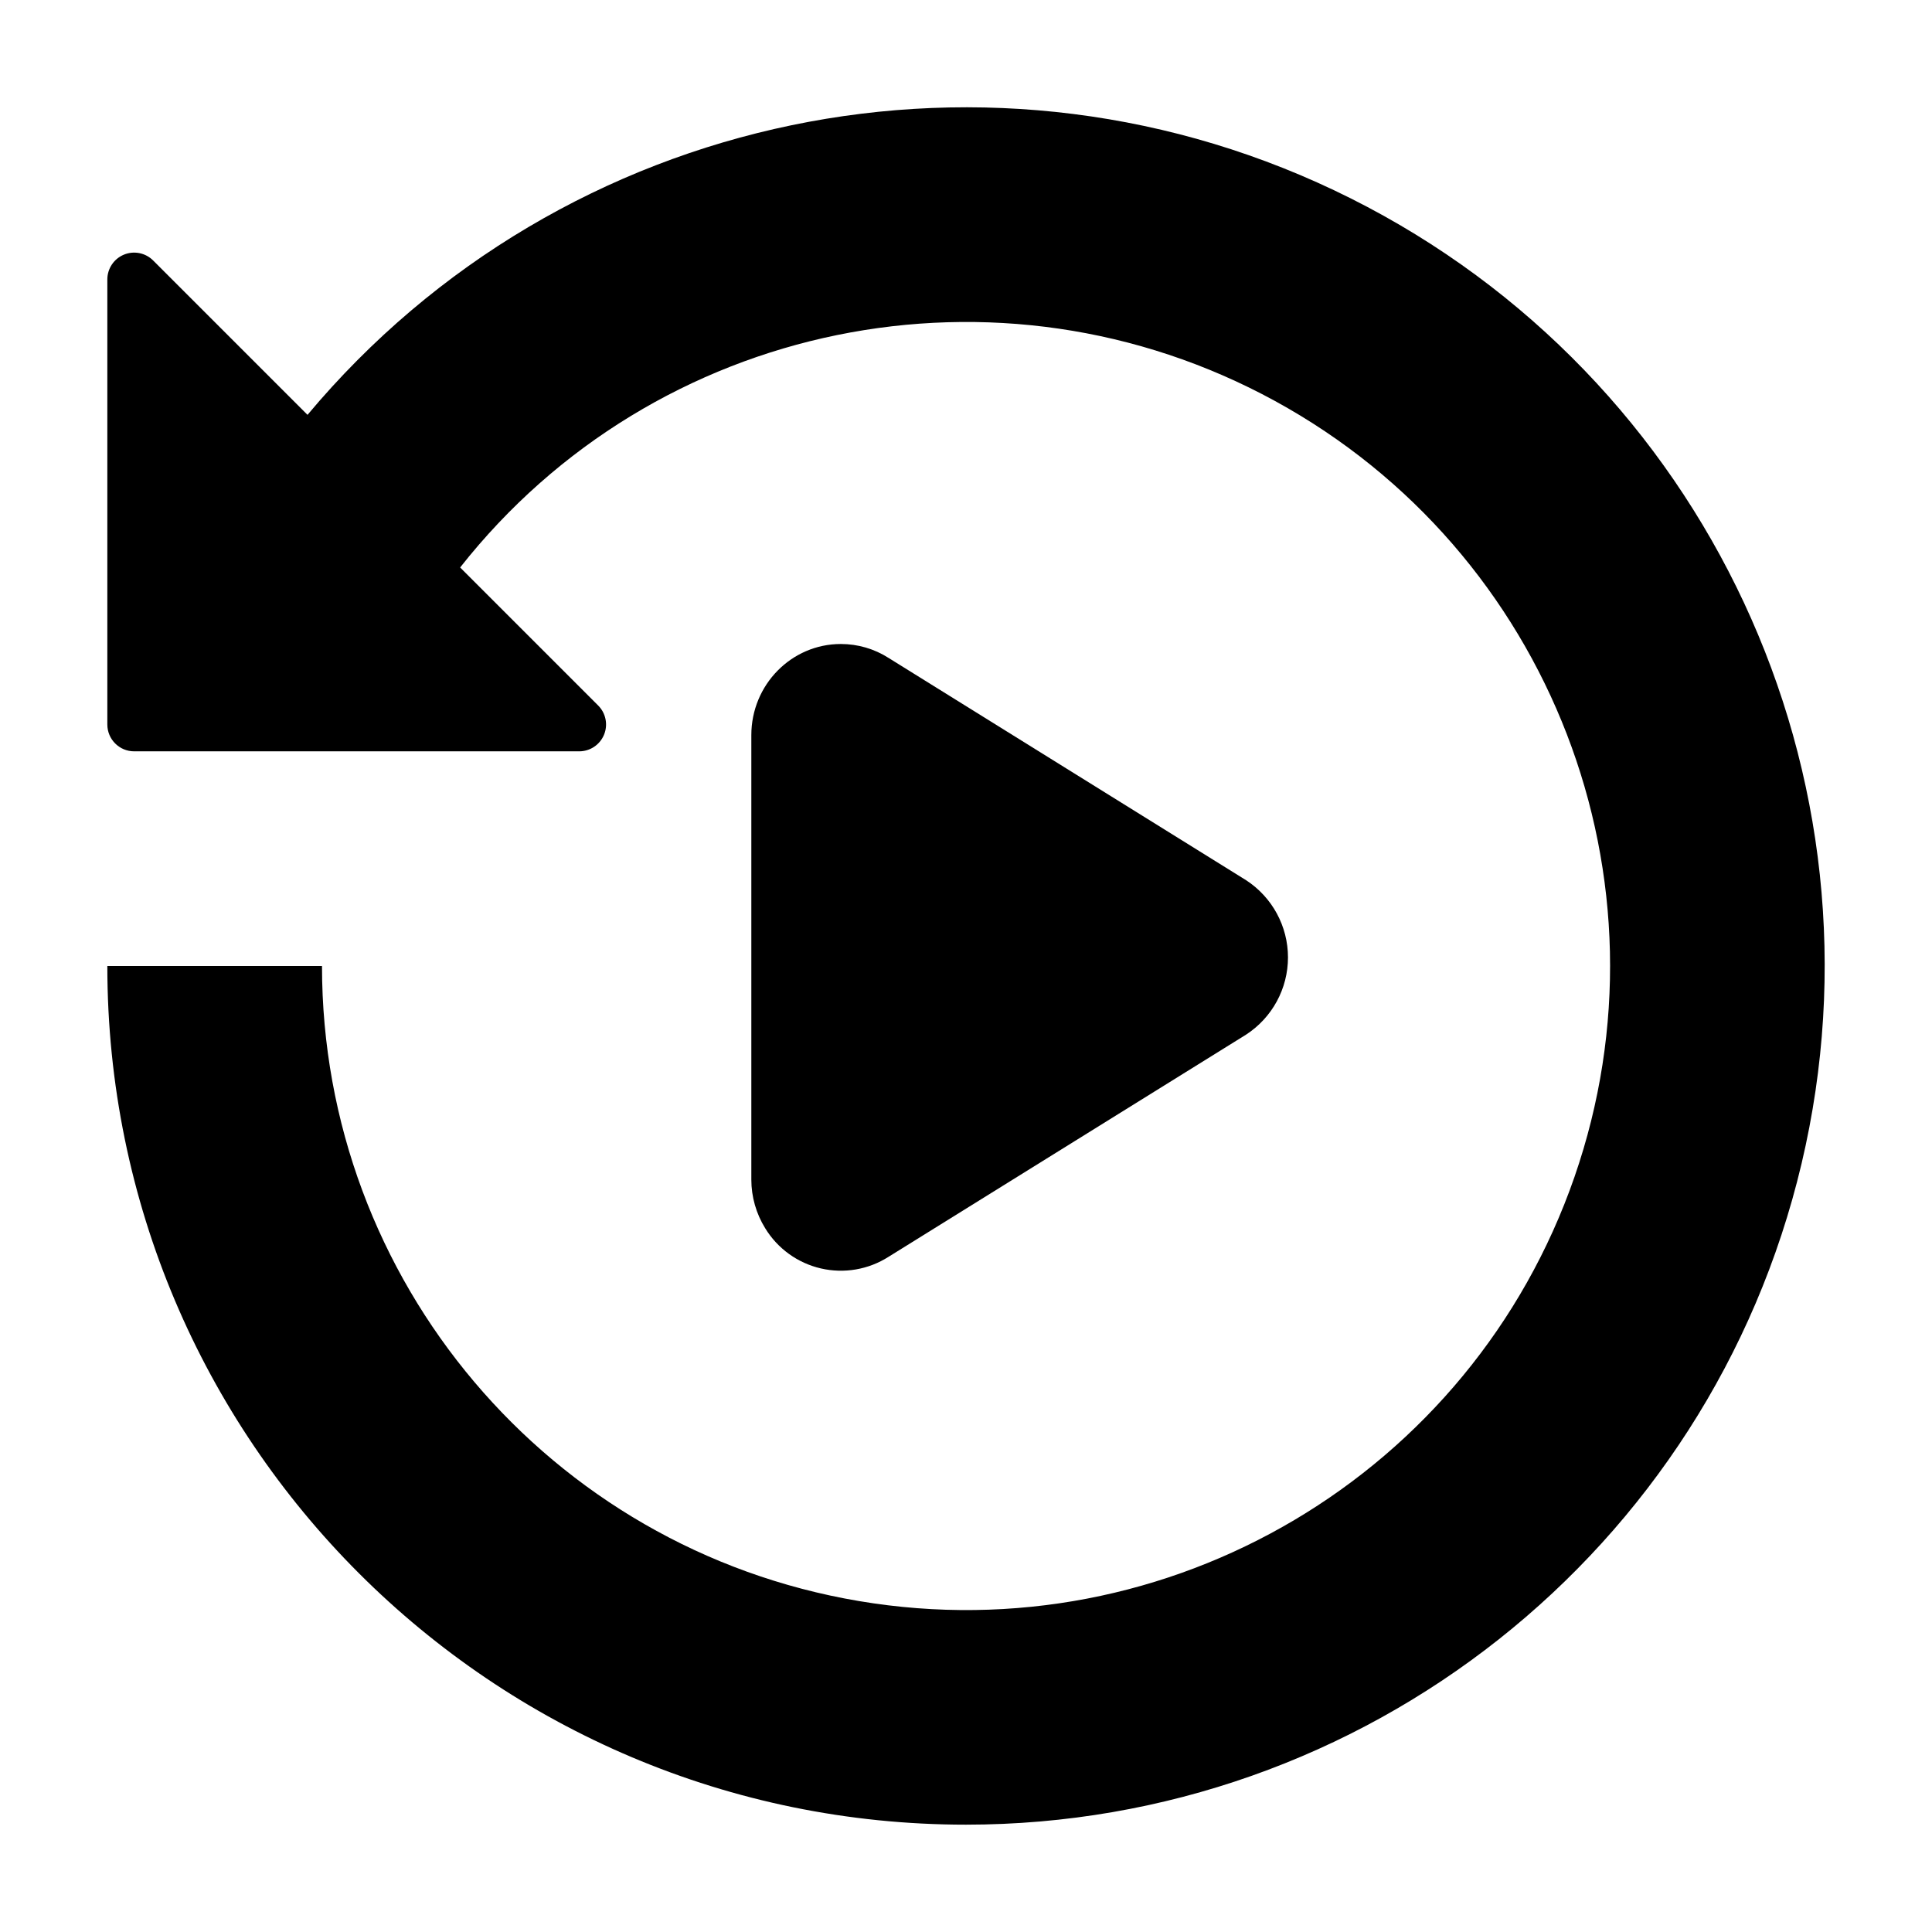
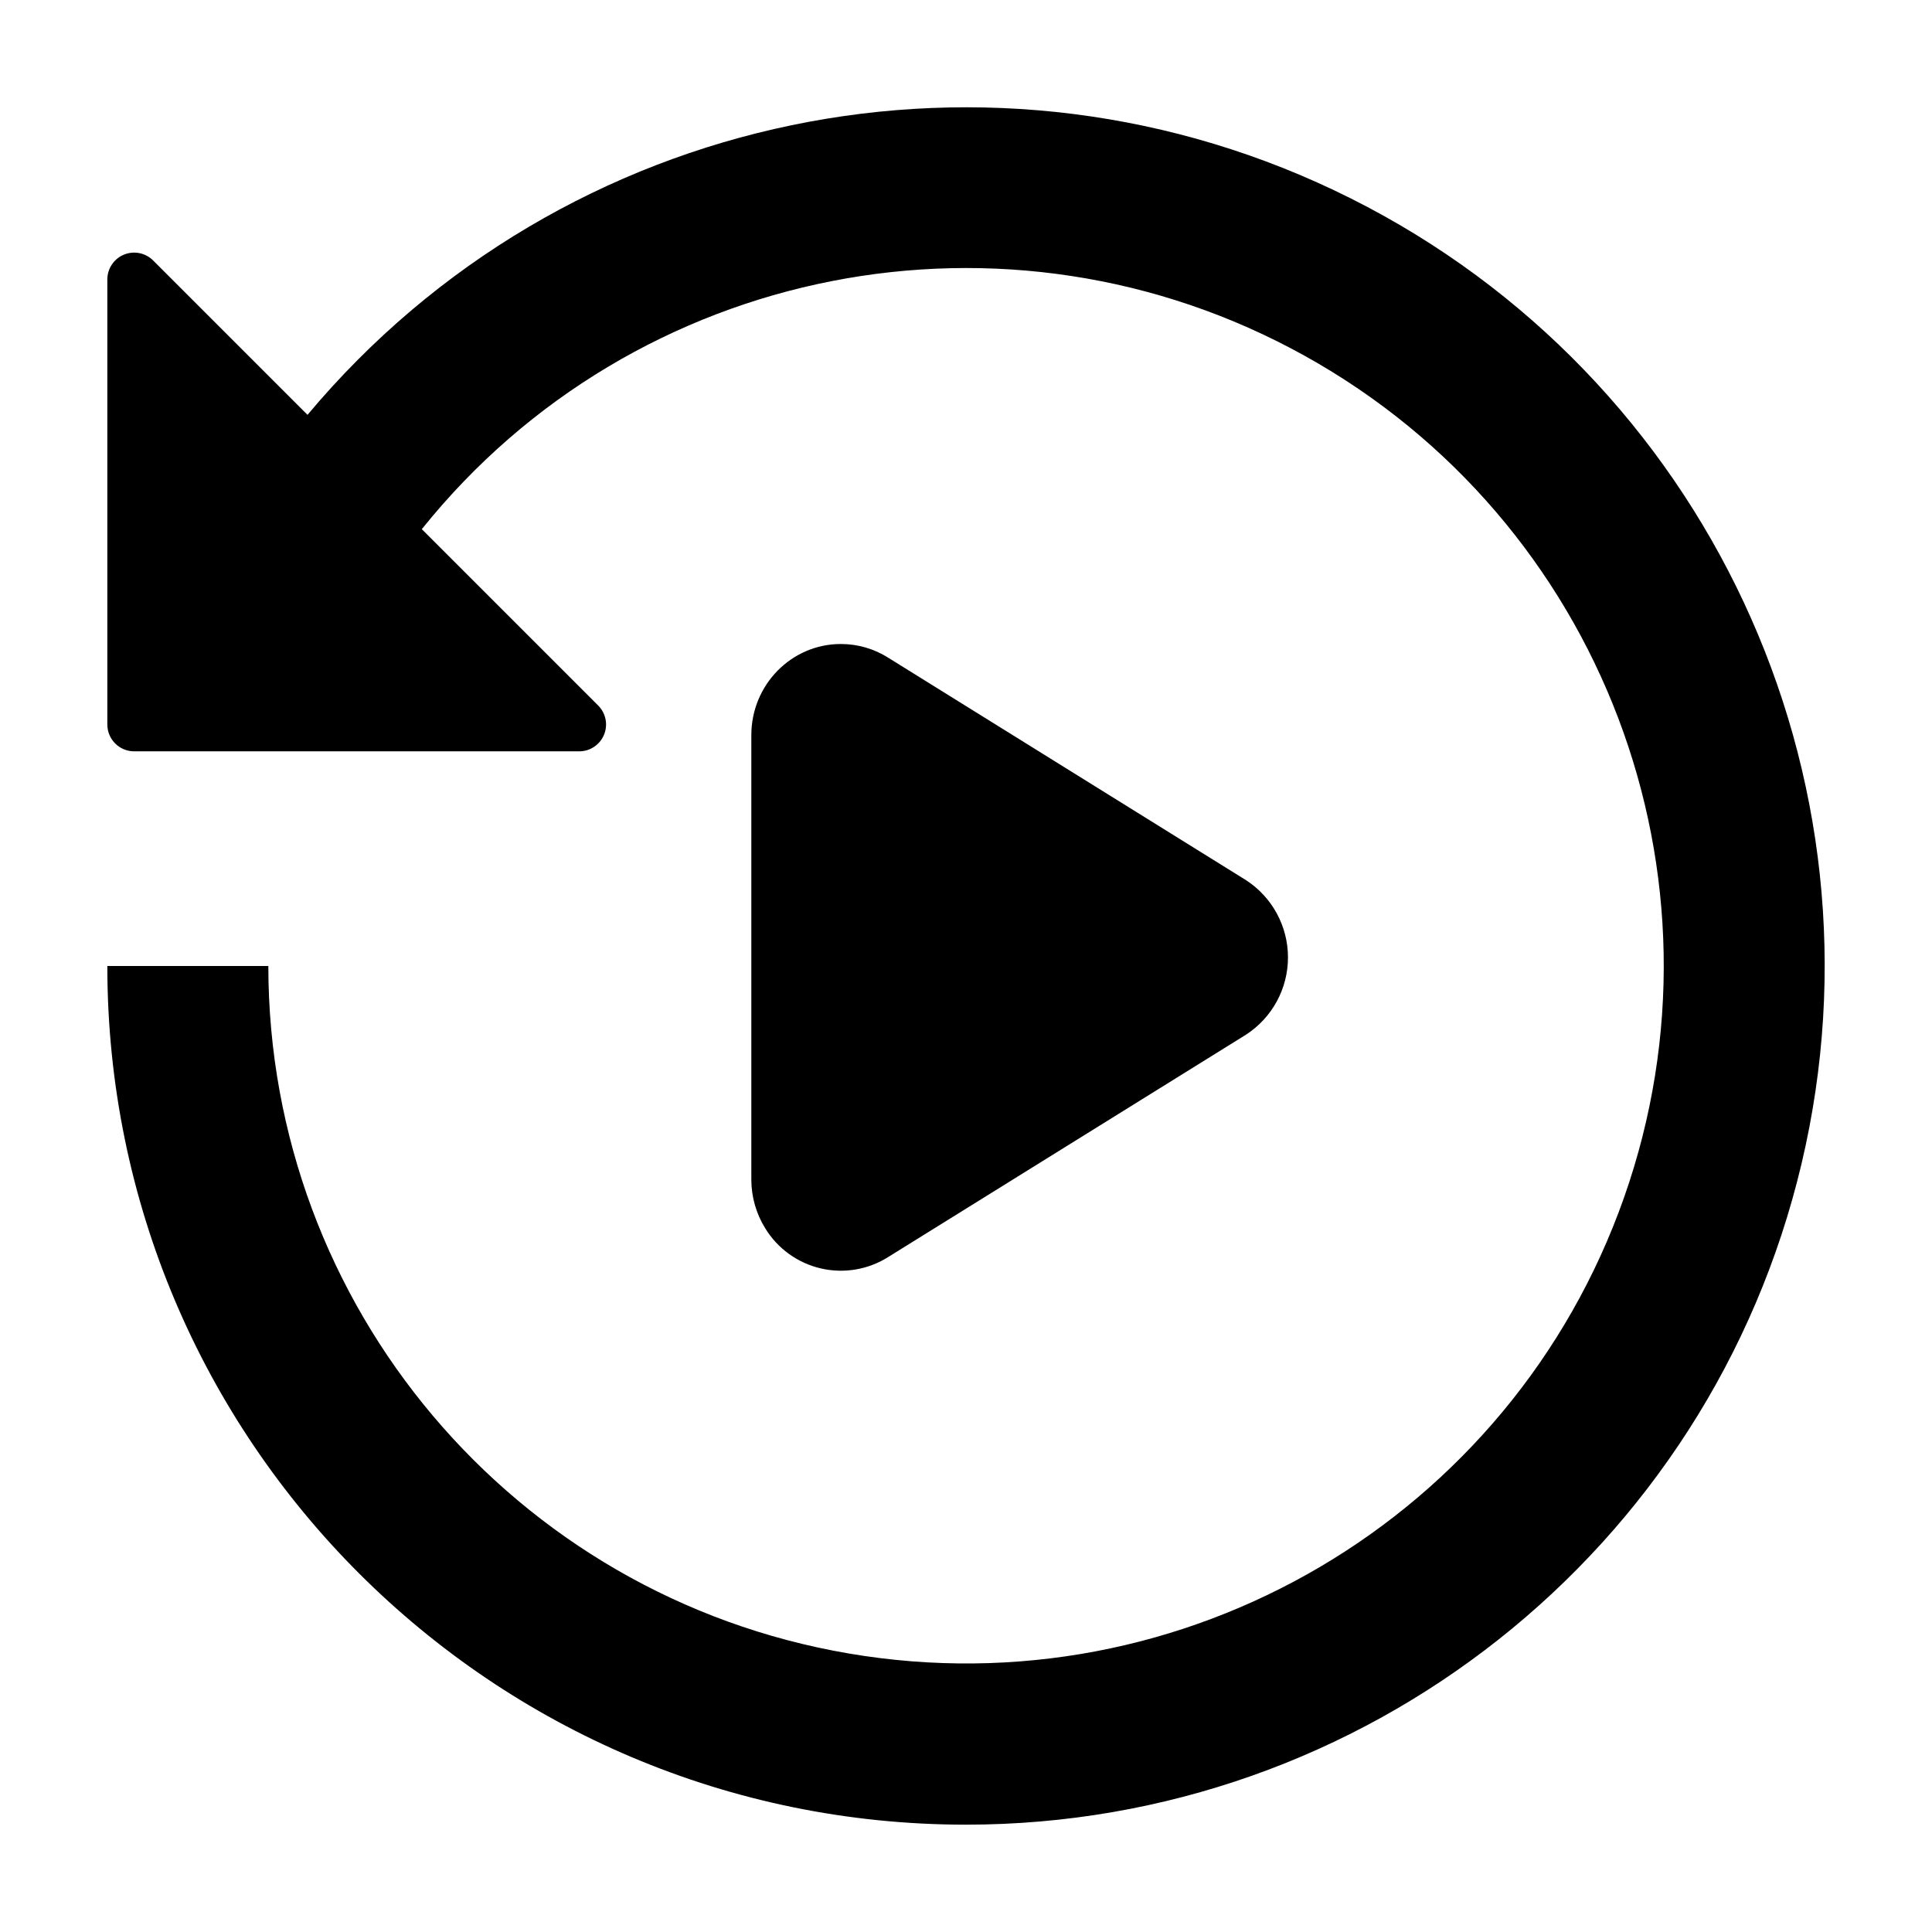
- <svg xmlns="http://www.w3.org/2000/svg" class="media-icon media-icon--restart" width="18" height="18" fill="none" aria-hidden="true" viewBox="0 0 18 18">
-   <path fill="currentColor" d="M9 17a8 8 0 0 1-8-8h2a6 6 0 1 0 1.287-3.713l1.286 1.286A.25.25 0 0 1 5.396 7H1.25A.25.25 0 0 1 1 6.75V2.604a.25.25 0 0 1 .427-.177l1.438 1.438A8 8 0 1 1 9 17" />
-   <path fill="currentColor" d="m11.61 9.639-3.331 2.07a.826.826 0 0 1-1.15-.266.86.86 0 0 1-.129-.452V6.849C7 6.38 7.374 6 7.834 6c.158 0 .312.045.445.13l3.331 2.071a.858.858 0 0 1 0 1.438" />
+ <svg xmlns="http://www.w3.org/2000/svg" class="media-icon media-icon--restart" width="18" height="18" fill="currentColor" aria-hidden="true" viewBox="0 0 18 18">
+   <path d="M9 17a8 8 0 0 1-8-8h1.5a6.5 6.5 0 1 0 1.43-4.07l1.643 1.643A.25.25 0 0 1 5.396 7H1.25A.25.25 0 0 1 1 6.75V2.604a.25.25 0 0 1 .427-.177l1.438 1.438A8 8 0 1 1 9 17" />
+   <path d="m11.61 9.639-3.331 2.07a.826.826 0 0 1-1.15-.266.86.86 0 0 1-.129-.452V6.849C7 6.38 7.374 6 7.834 6c.158 0 .312.045.445.13l3.331 2.071a.858.858 0 0 1 0 1.438" />
</svg>
